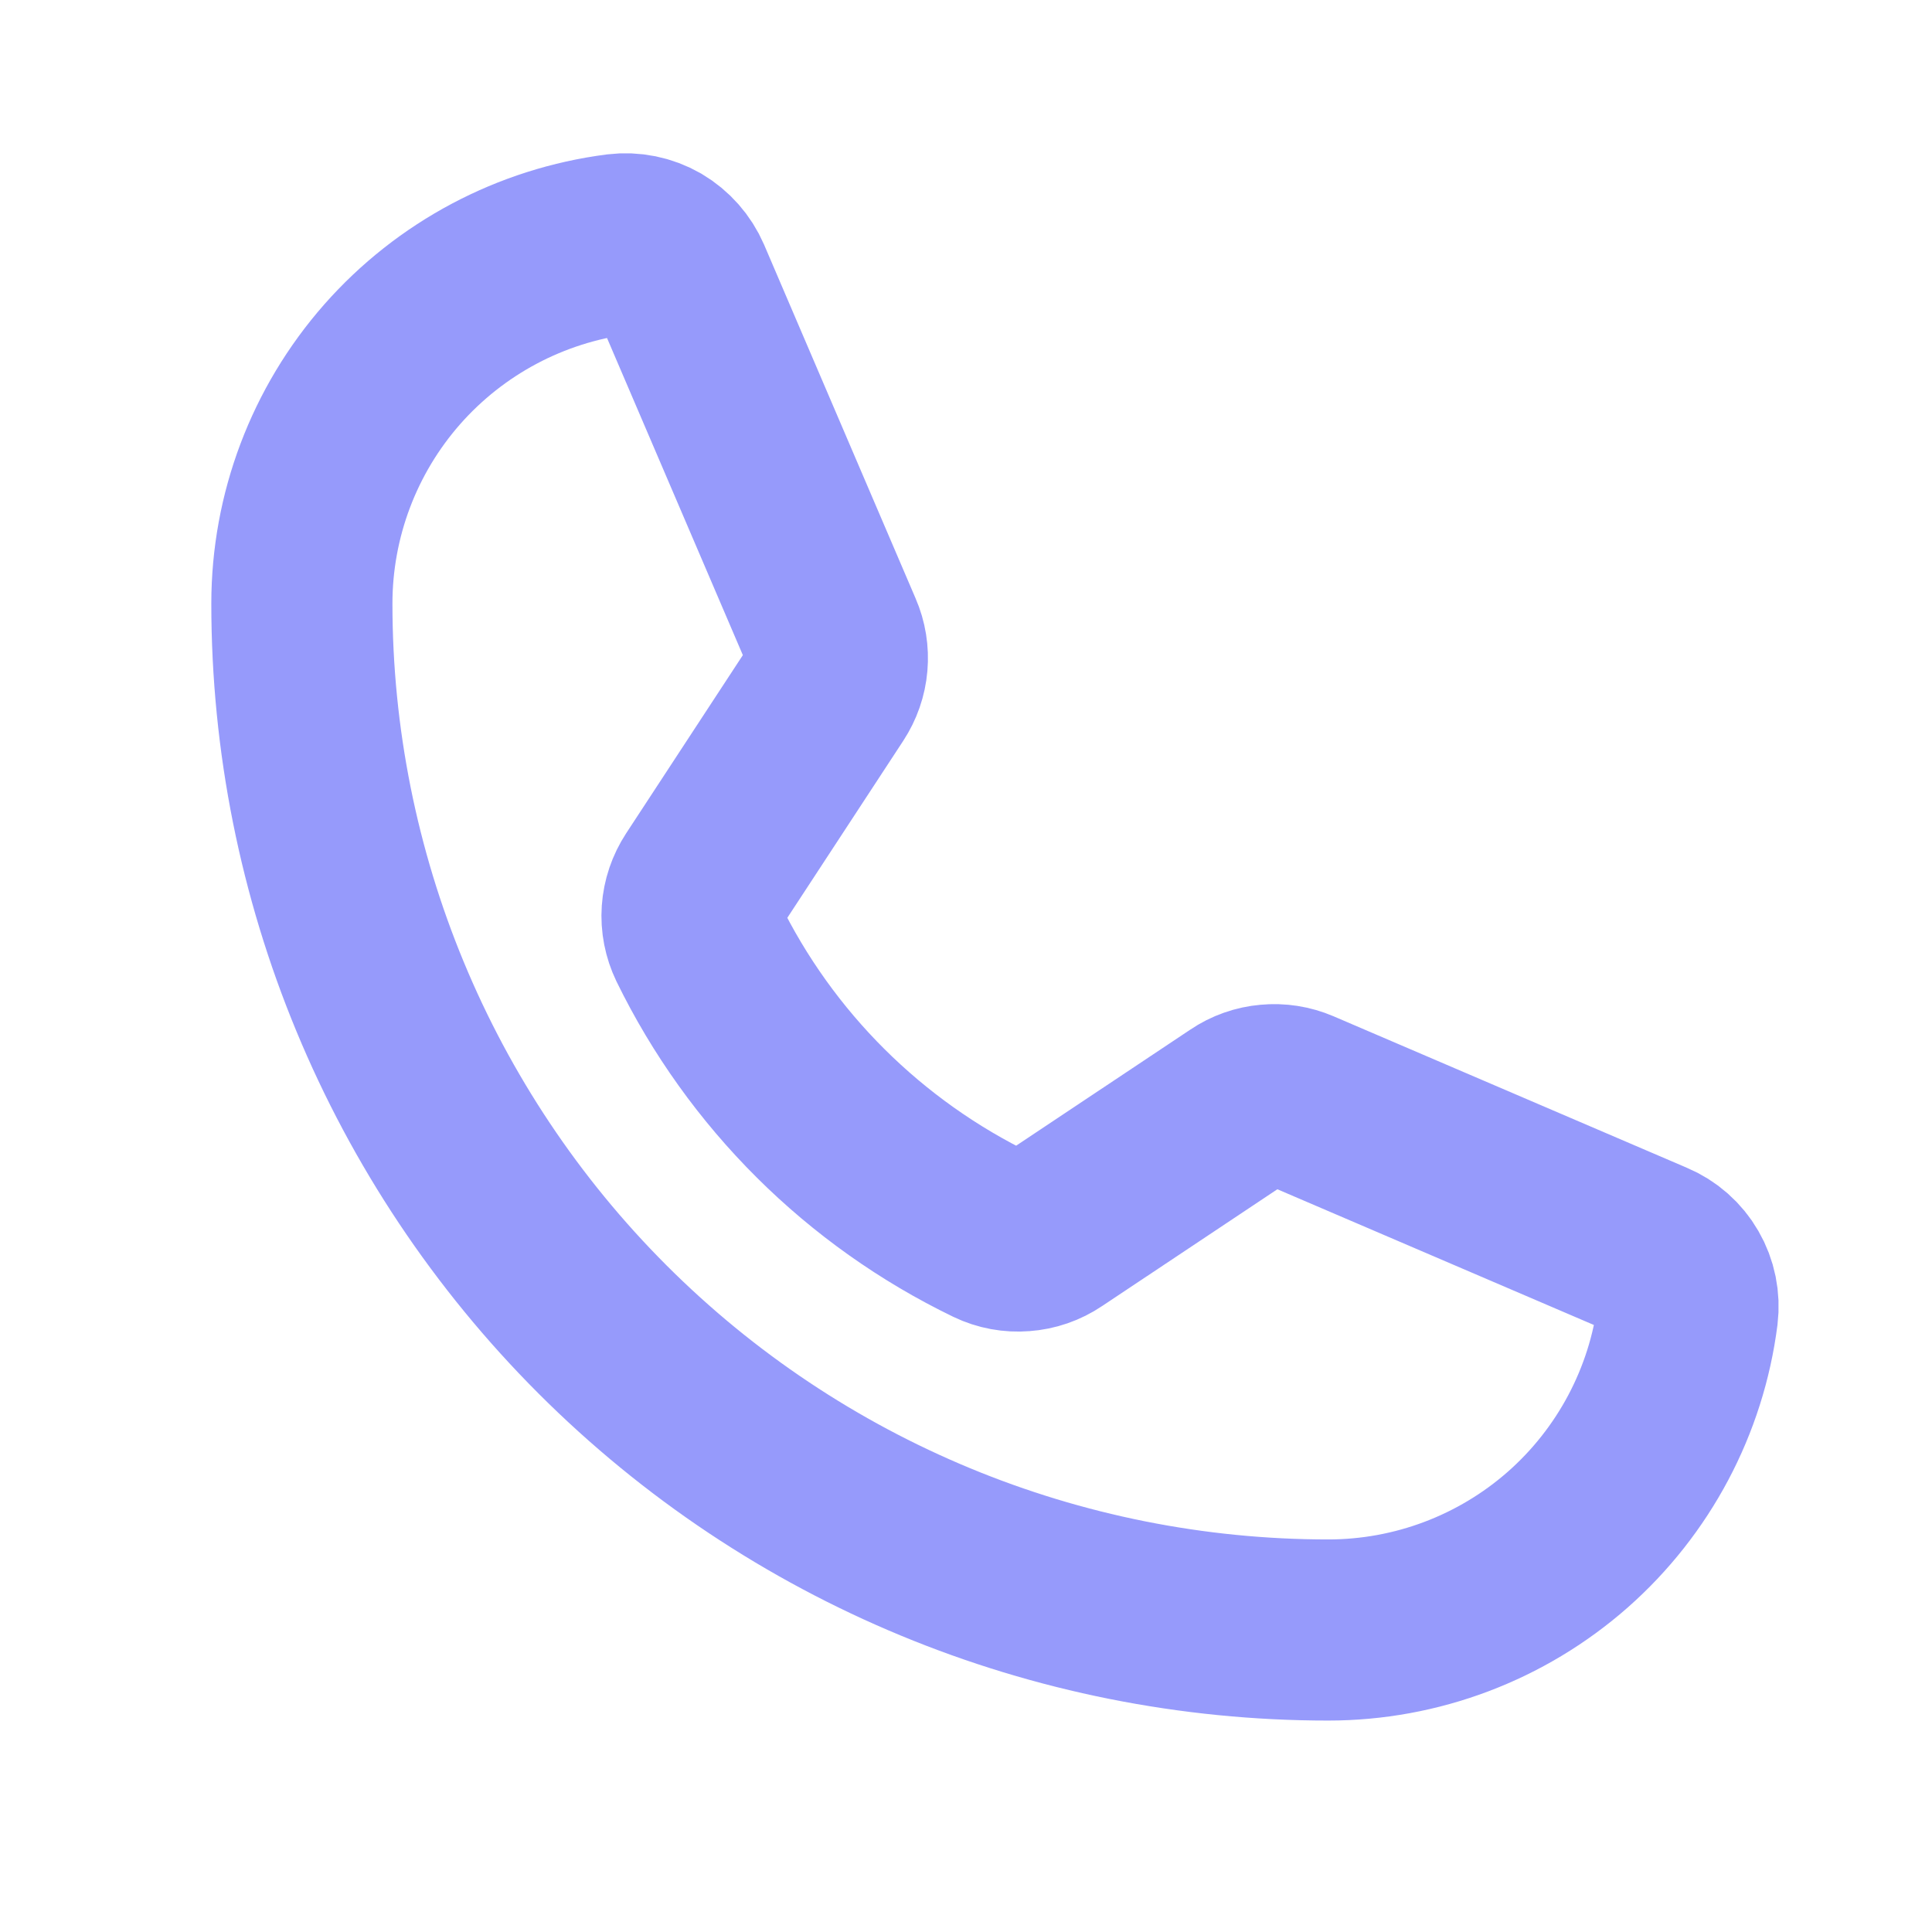
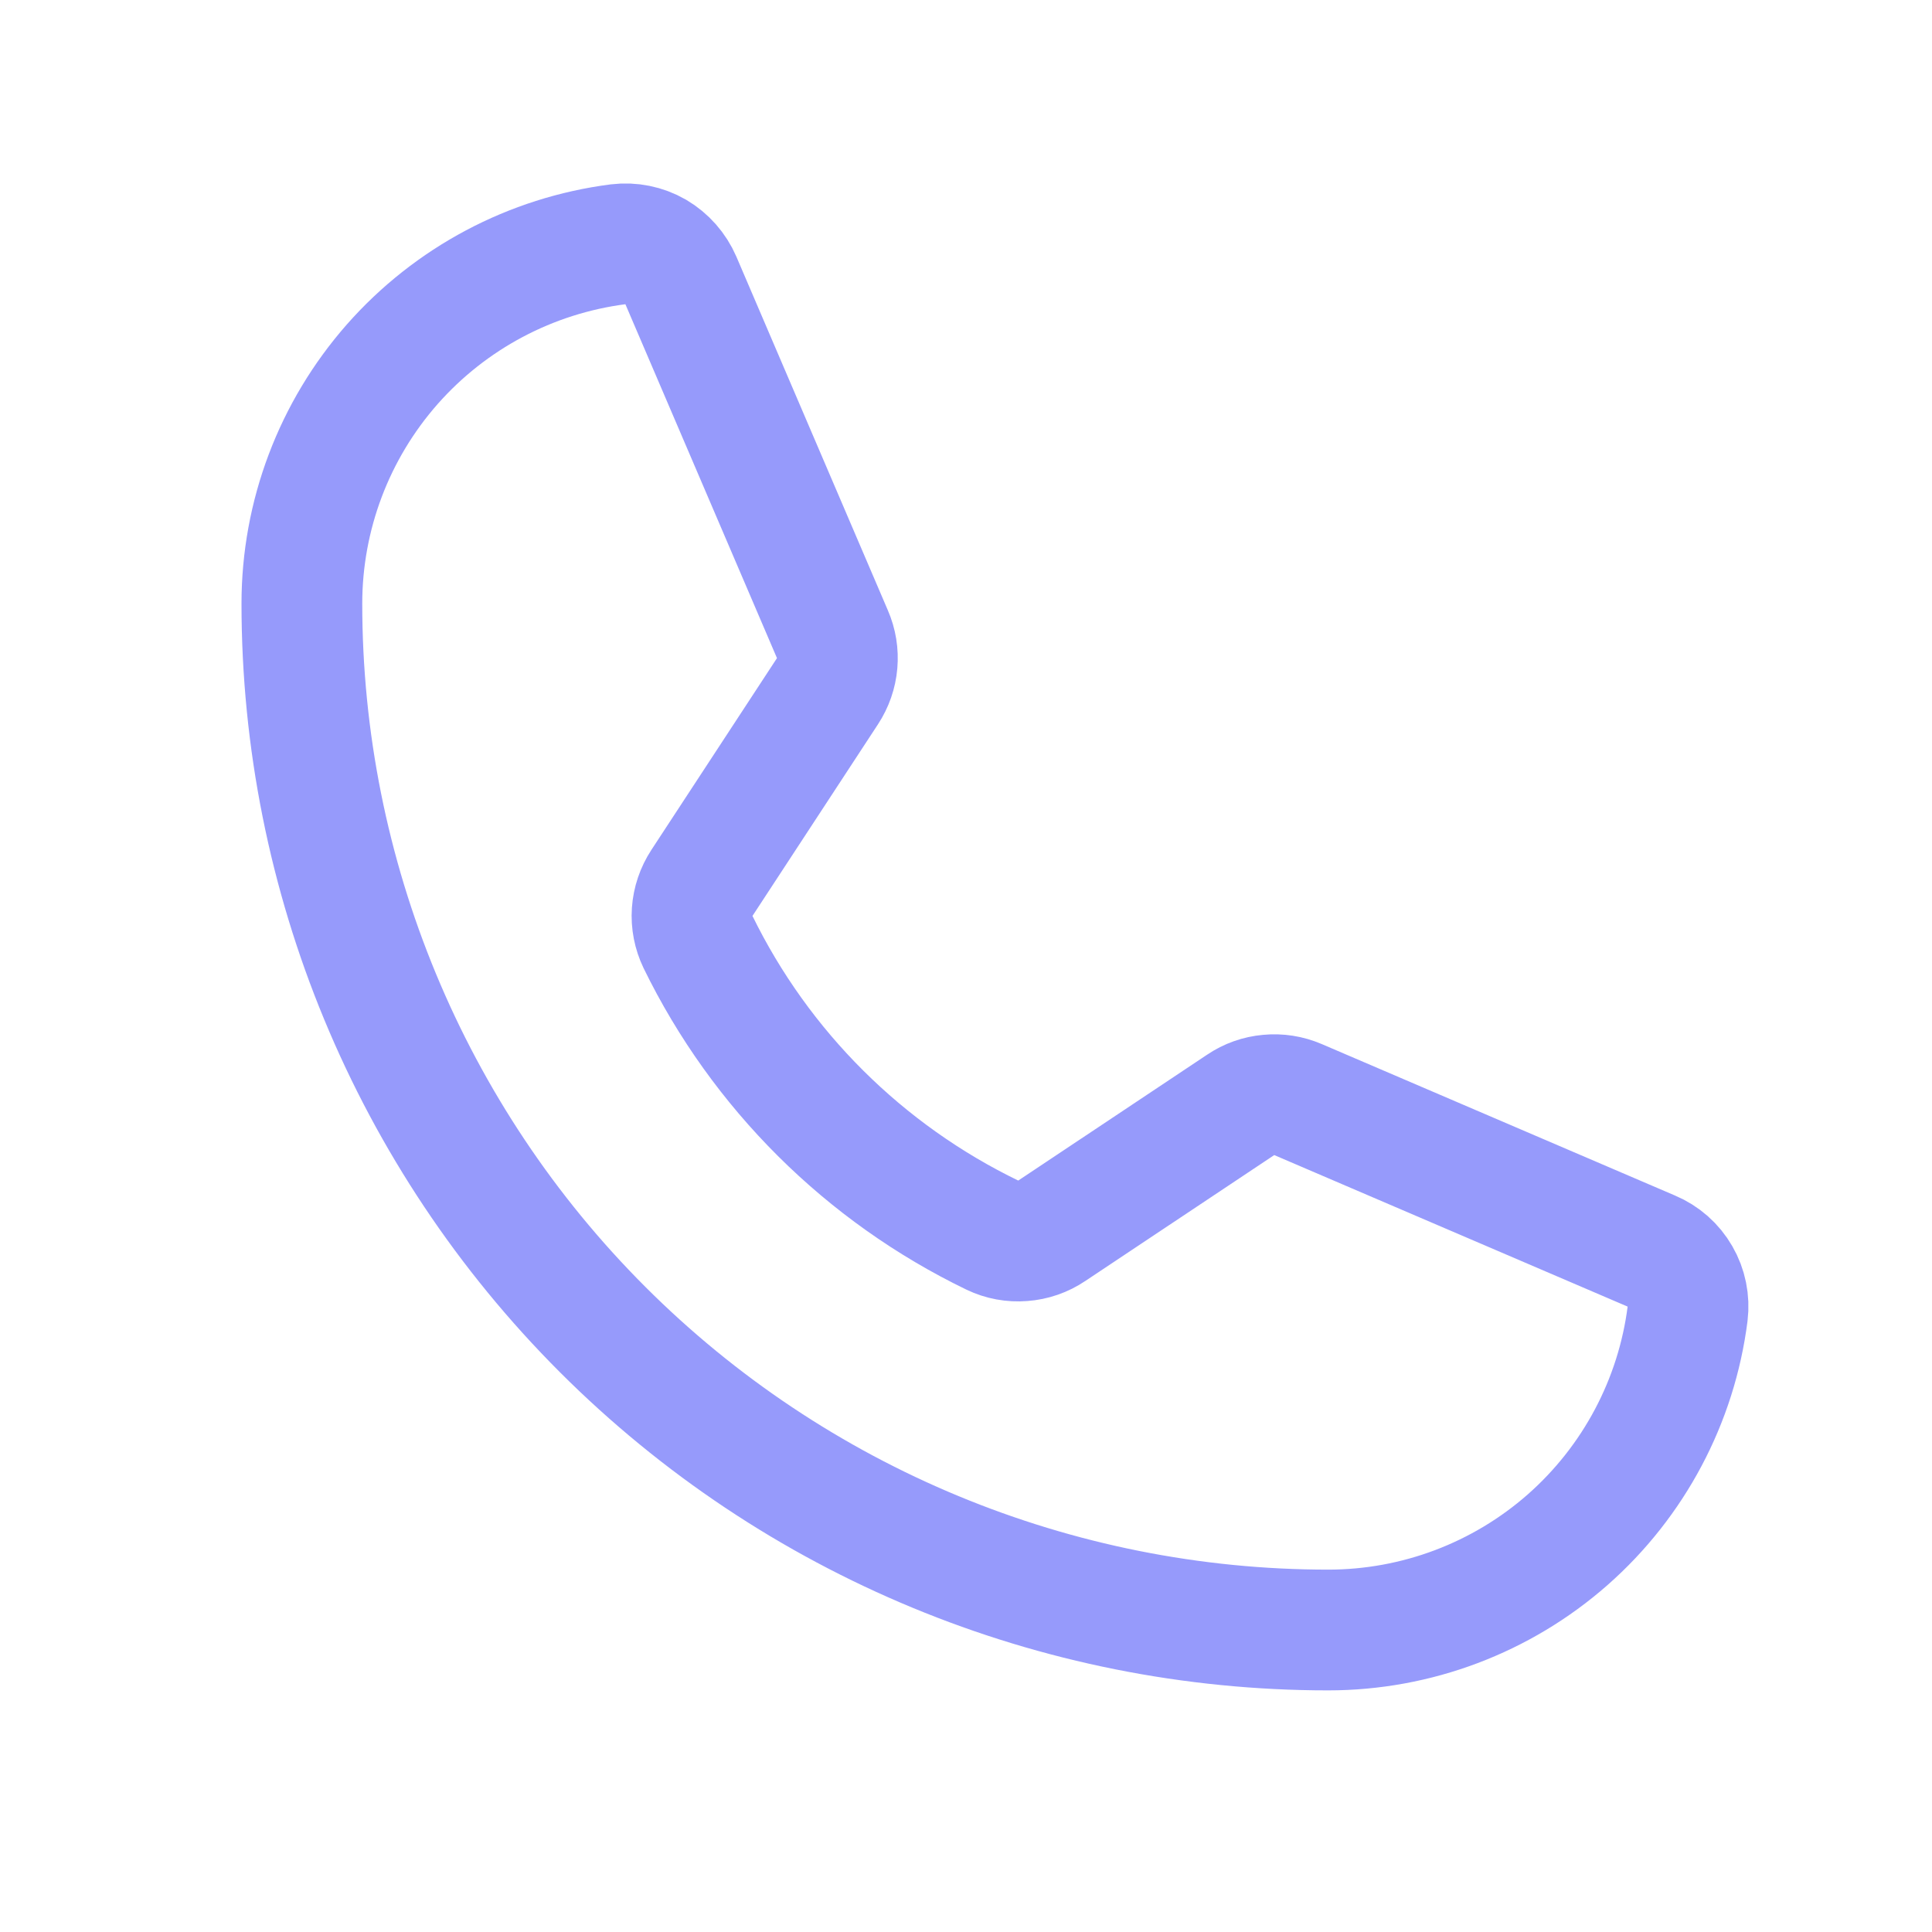
<svg xmlns="http://www.w3.org/2000/svg" width="16" height="16" viewBox="0 0 16 16" fill="none">
-   <path d="M5.78 7.8C6.298 8.861 7.158 9.716 8.221 10.23C8.298 10.267 8.384 10.283 8.47 10.276C8.556 10.27 8.639 10.241 8.71 10.193L10.275 9.15C10.344 9.103 10.424 9.075 10.506 9.068C10.589 9.06 10.672 9.073 10.749 9.106L13.676 10.361C13.776 10.403 13.859 10.476 13.913 10.57C13.967 10.663 13.989 10.772 13.976 10.879C13.884 11.603 13.53 12.269 12.983 12.751C12.435 13.233 11.73 13.499 11 13.499C8.746 13.499 6.584 12.604 4.99 11.01C3.396 9.416 2.5 7.254 2.5 4.999C2.5 4.269 2.766 3.565 3.248 3.017C3.731 2.469 4.396 2.116 5.12 2.023C5.227 2.01 5.336 2.032 5.43 2.086C5.523 2.141 5.596 2.224 5.639 2.323L6.894 5.253C6.927 5.329 6.94 5.411 6.933 5.493C6.926 5.576 6.898 5.655 6.853 5.724L5.813 7.312C5.766 7.384 5.738 7.466 5.732 7.552C5.726 7.637 5.743 7.723 5.78 7.8V7.8Z" stroke="#969AFB" stroke-width="1.5" stroke-linecap="round" stroke-linejoin="round" />
+   <path d="M5.78 7.8C6.298 8.861 7.158 9.716 8.221 10.23C8.298 10.267 8.384 10.283 8.47 10.276C8.556 10.27 8.639 10.241 8.71 10.193L10.275 9.15C10.344 9.103 10.424 9.075 10.506 9.068C10.589 9.06 10.672 9.073 10.749 9.106L13.676 10.361C13.776 10.403 13.859 10.476 13.913 10.57C13.967 10.663 13.989 10.772 13.976 10.879C13.884 11.603 13.53 12.269 12.983 12.751C12.435 13.233 11.73 13.499 11 13.499C8.746 13.499 6.584 12.604 4.99 11.01C3.396 9.416 2.5 7.254 2.5 4.999C2.5 4.269 2.766 3.565 3.248 3.017C3.731 2.469 4.396 2.116 5.12 2.023C5.227 2.01 5.336 2.032 5.43 2.086C5.523 2.141 5.596 2.224 5.639 2.323L6.894 5.253C6.927 5.329 6.94 5.411 6.933 5.493C6.926 5.576 6.898 5.655 6.853 5.724L5.813 7.312C5.766 7.384 5.738 7.466 5.732 7.552C5.726 7.637 5.743 7.723 5.78 7.8V7.8Z" stroke="#969AFB" strokeWidth="1.5" strokeLinecap="round" strokeLinejoin="round" />
</svg>
